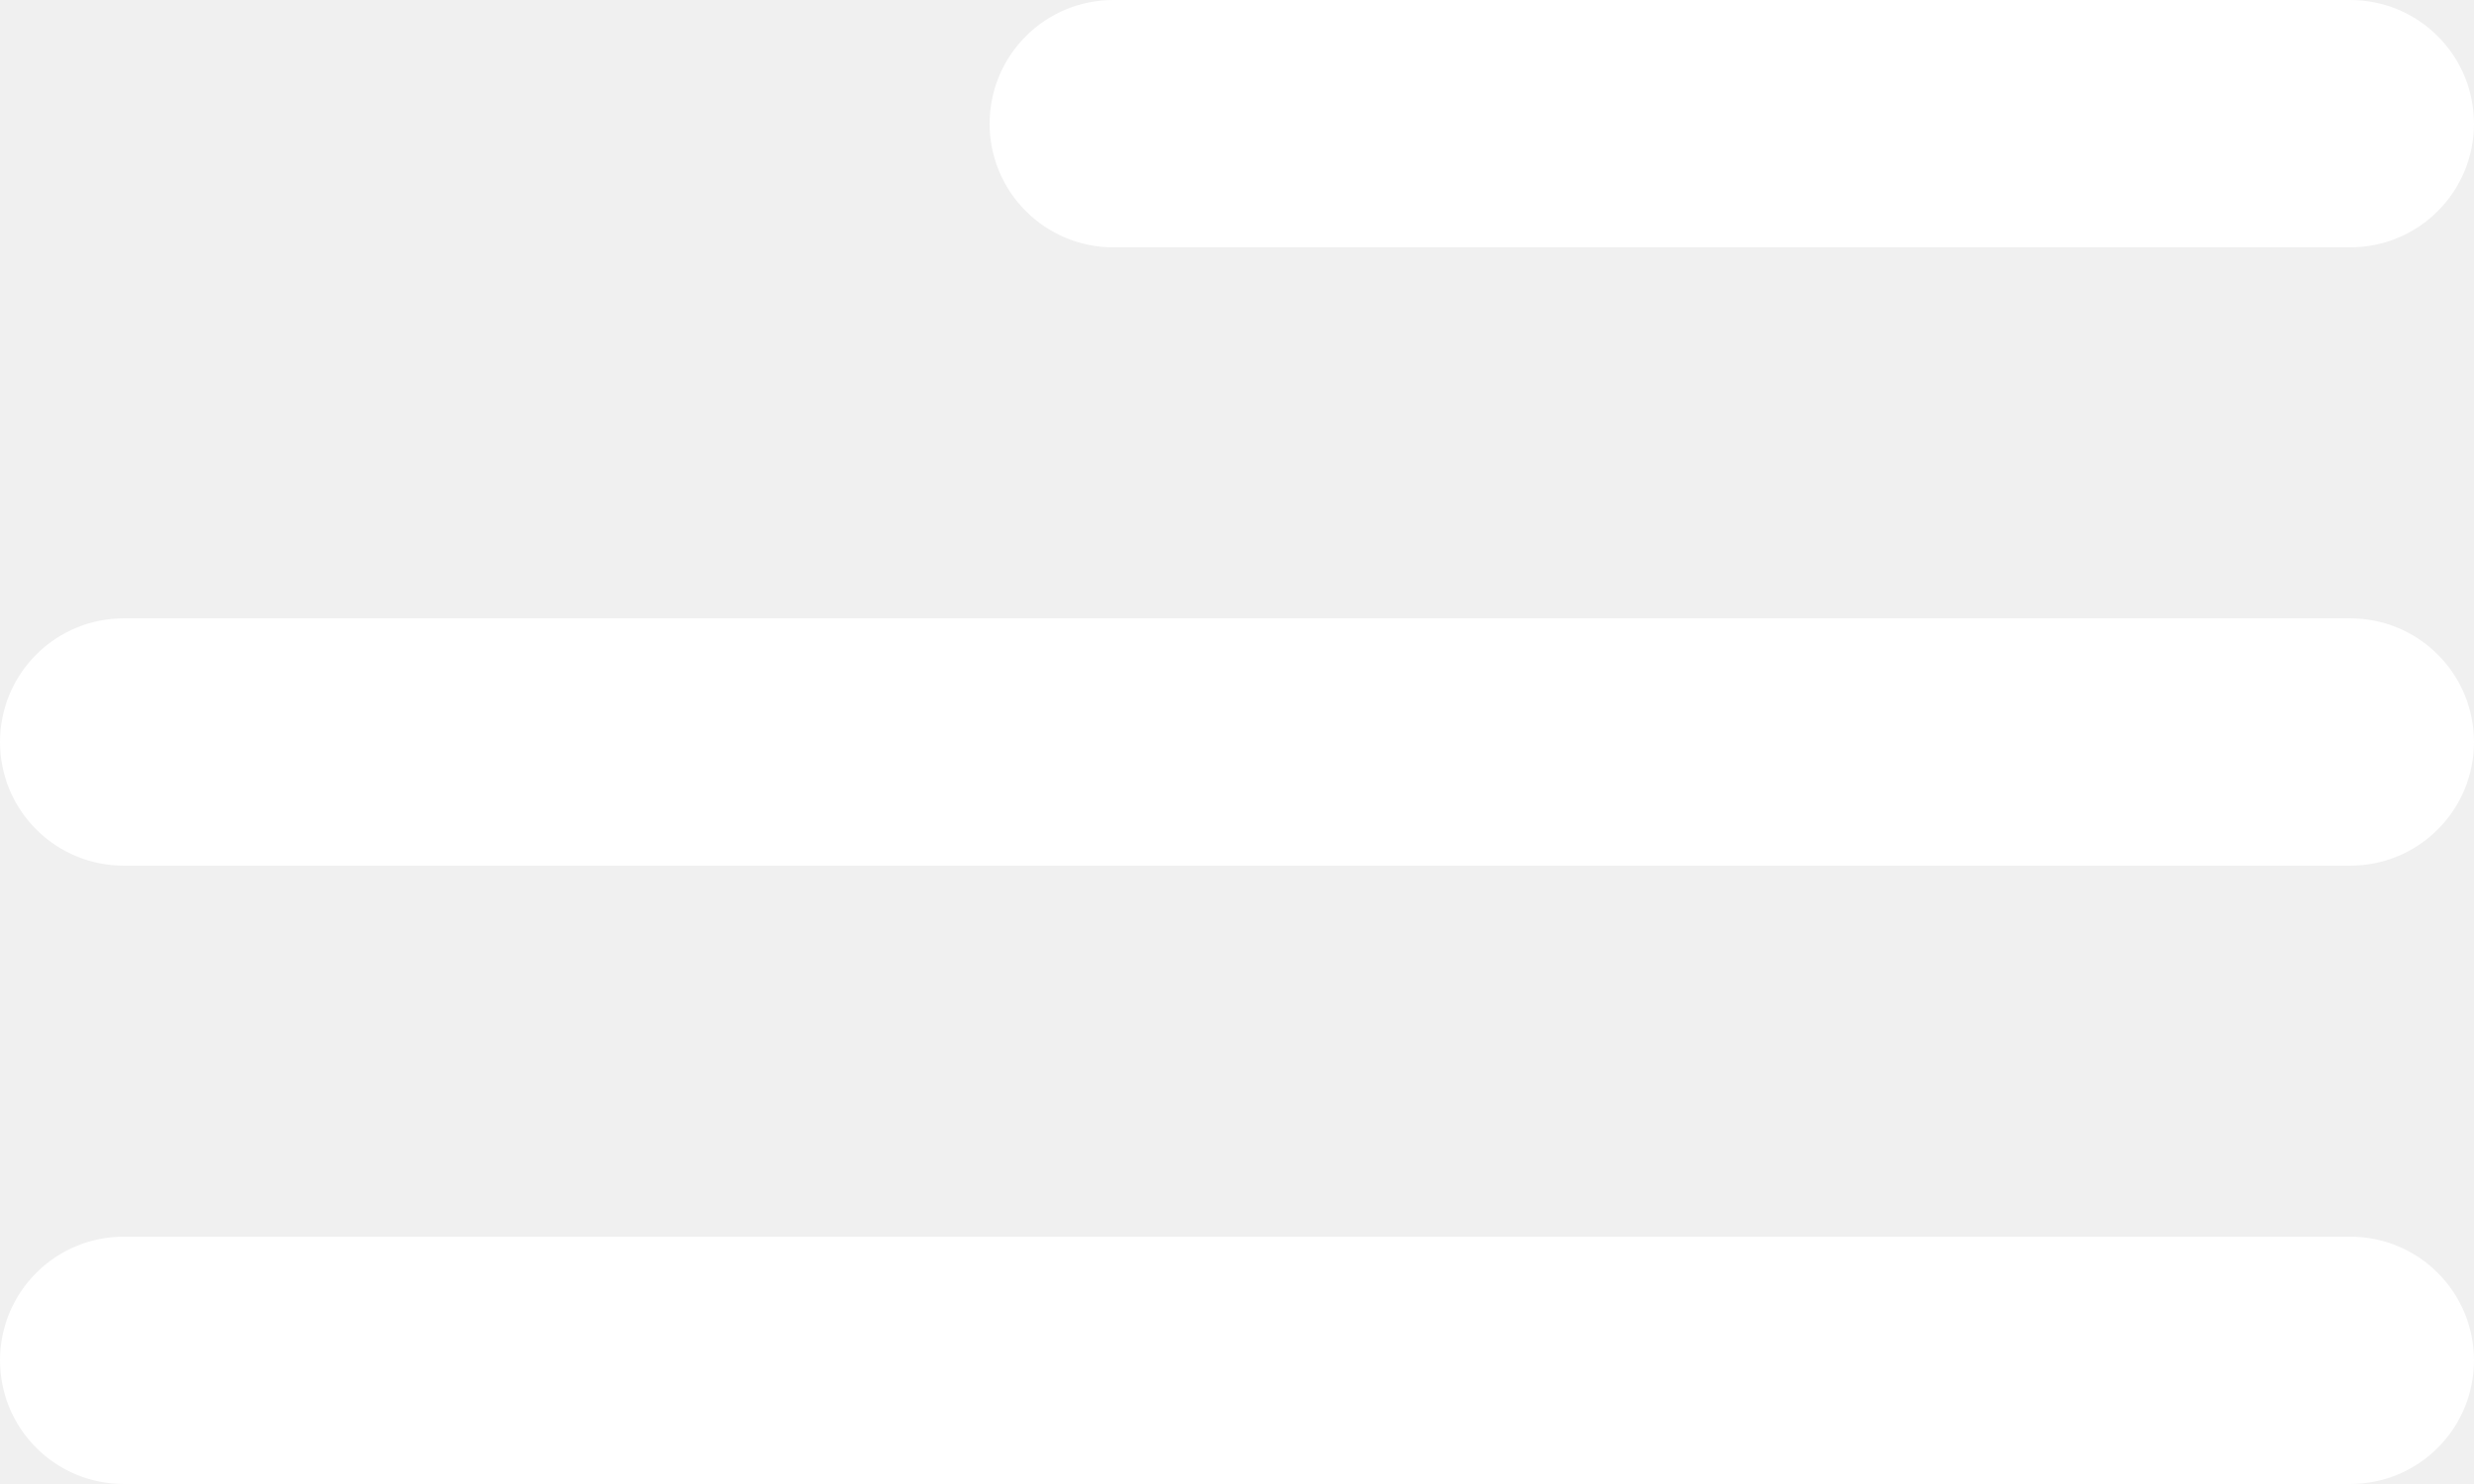
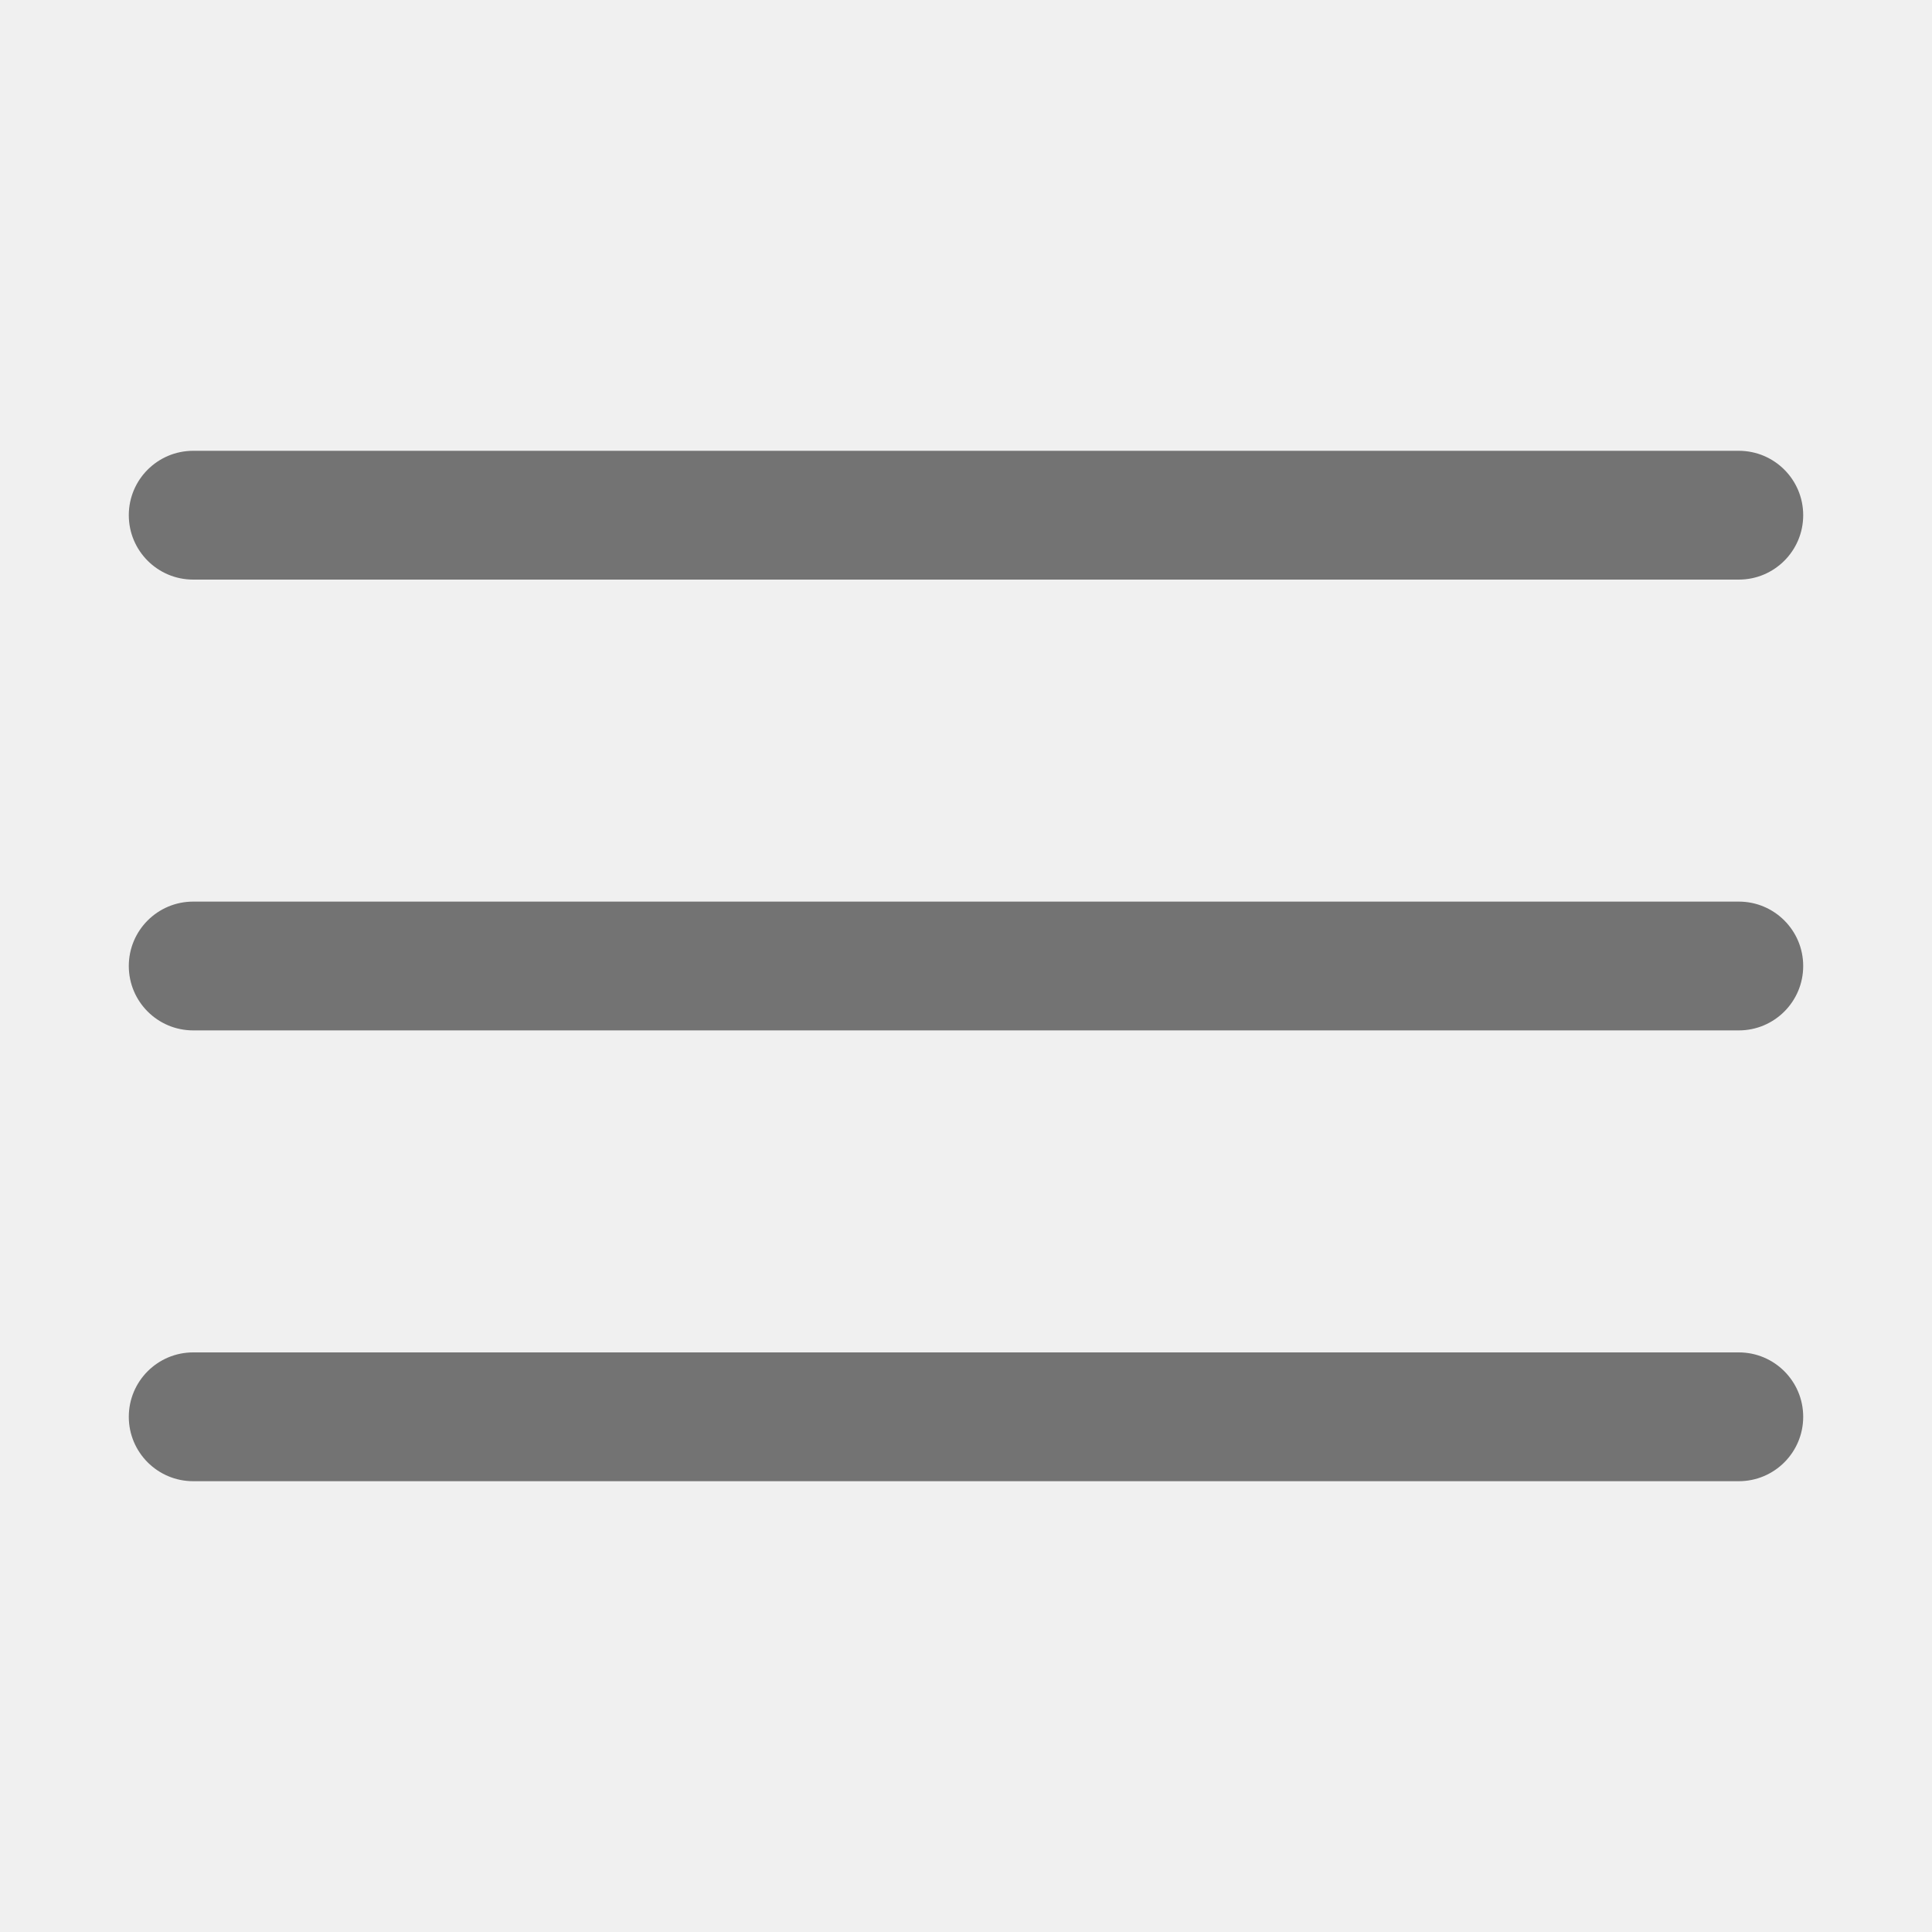
- <svg xmlns="http://www.w3.org/2000/svg" width="20" height="12" viewBox="0 0 20 12" fill="#FFF">
-   <path d="M9 2L19 2C19.265 2 19.52 1.895 19.707 1.707C19.895 1.52 20 1.265 20 1C20 0.735 19.895 0.48 19.707 0.293C19.52 0.105 19.265 0 19 0L9 0C8.735 0 8.48 0.105 8.293 0.293C8.105 0.48 8 0.735 8 1C8 1.265 8.105 1.52 8.293 1.707C8.48 1.895 8.735 2 9 2ZM19 10L1 10C0.735 10 0.48 10.105 0.293 10.293C0.105 10.48 0 10.735 0 11C0 11.265 0.105 11.52 0.293 11.707C0.48 11.895 0.735 12 1 12L19 12C19.265 12 19.52 11.895 19.707 11.707C19.895 11.52 20 11.265 20 11C20 10.735 19.895 10.48 19.707 10.293C19.52 10.105 19.265 10 19 10V10ZM1 7L19 7C19.265 7 19.52 6.895 19.707 6.707C19.895 6.52 20 6.265 20 6C20 5.735 19.895 5.48 19.707 5.293C19.52 5.105 19.265 5 19 5L1 5C0.735 5 0.48 5.105 0.293 5.293C0.105 5.48 0 5.735 0 6C0 6.265 0.105 6.52 0.293 6.707C0.48 6.895 0.735 7 1 7Z" fill="#FFFFFF" />
+ <svg xmlns="http://www.w3.org/2000/svg" fill="#737373" viewBox="0 0 30 30" width="30px" height="30px">
+   <path d="M 3 7 A 1 1 0 1 0 3 9 L 27 9 A 1 1 0 1 0 27 7 L 3 7 z M 3 14 A 1 1 0 1 0 3 16 L 27 16 A 1 1 0 1 0 27 14 L 3 14 z M 3 21 A 1 1 0 1 0 3 23 L 27 23 A 1 1 0 1 0 27 21 L 3 21 z" />
</svg>
